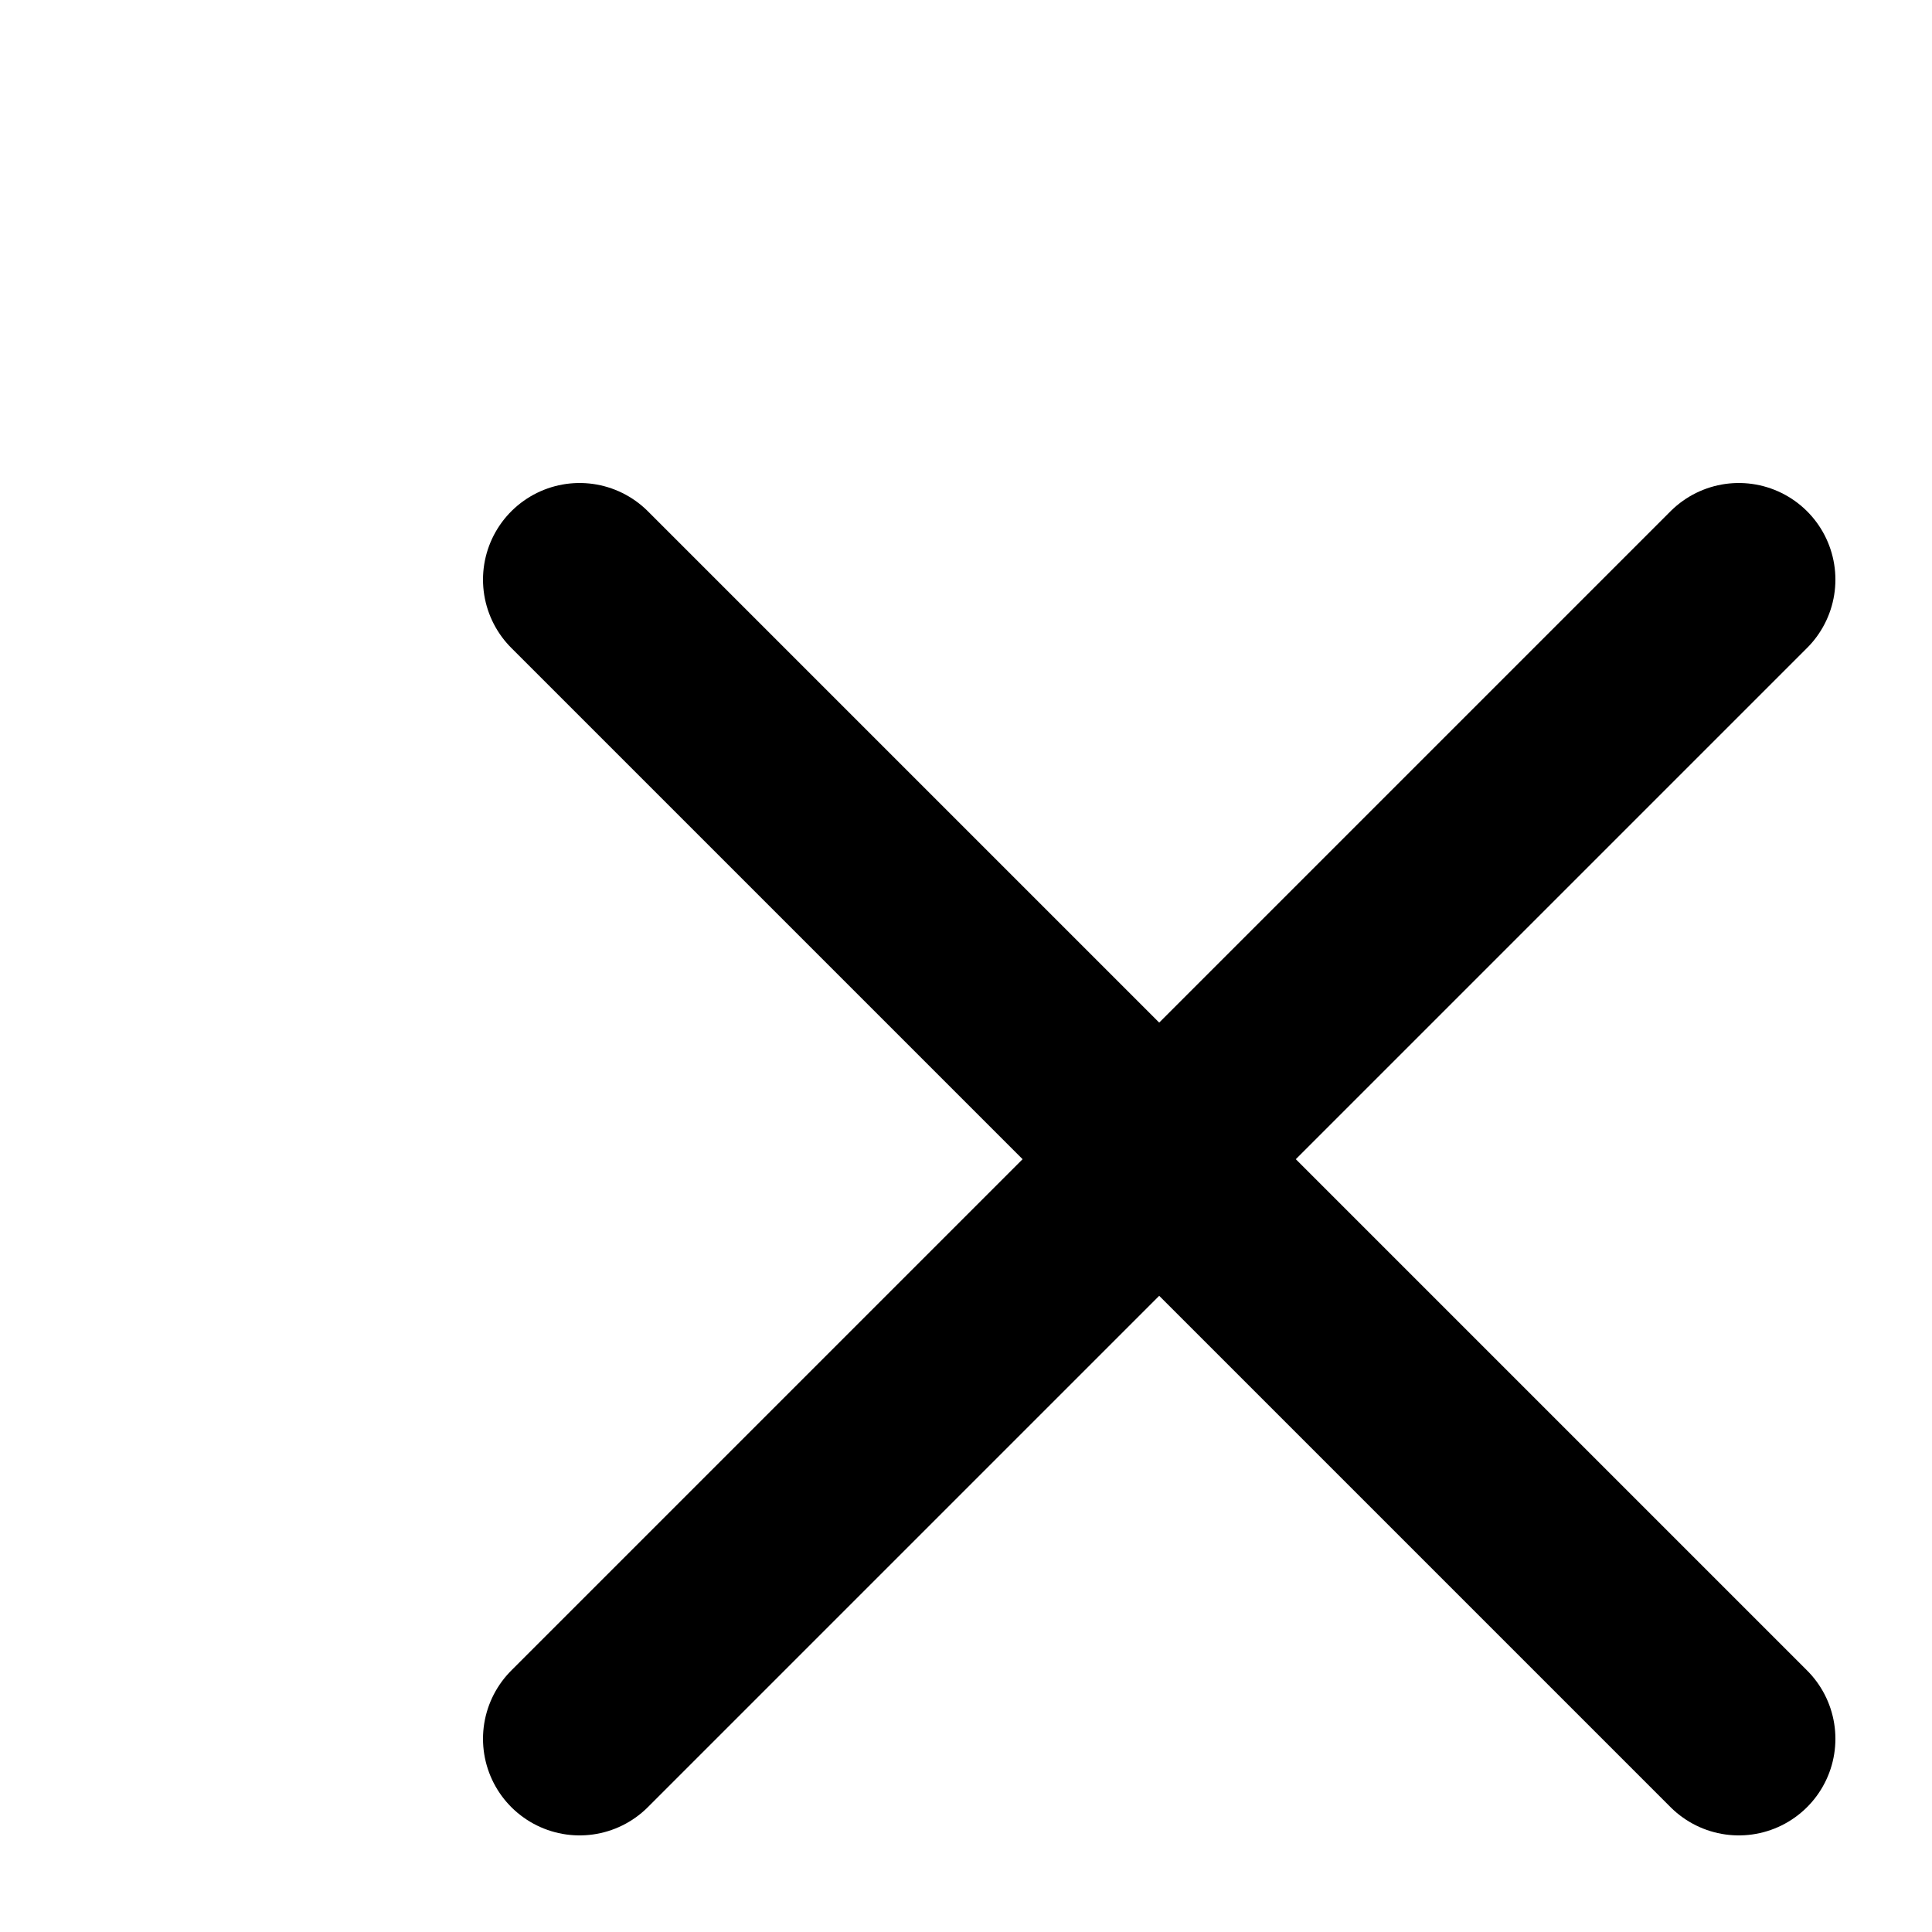
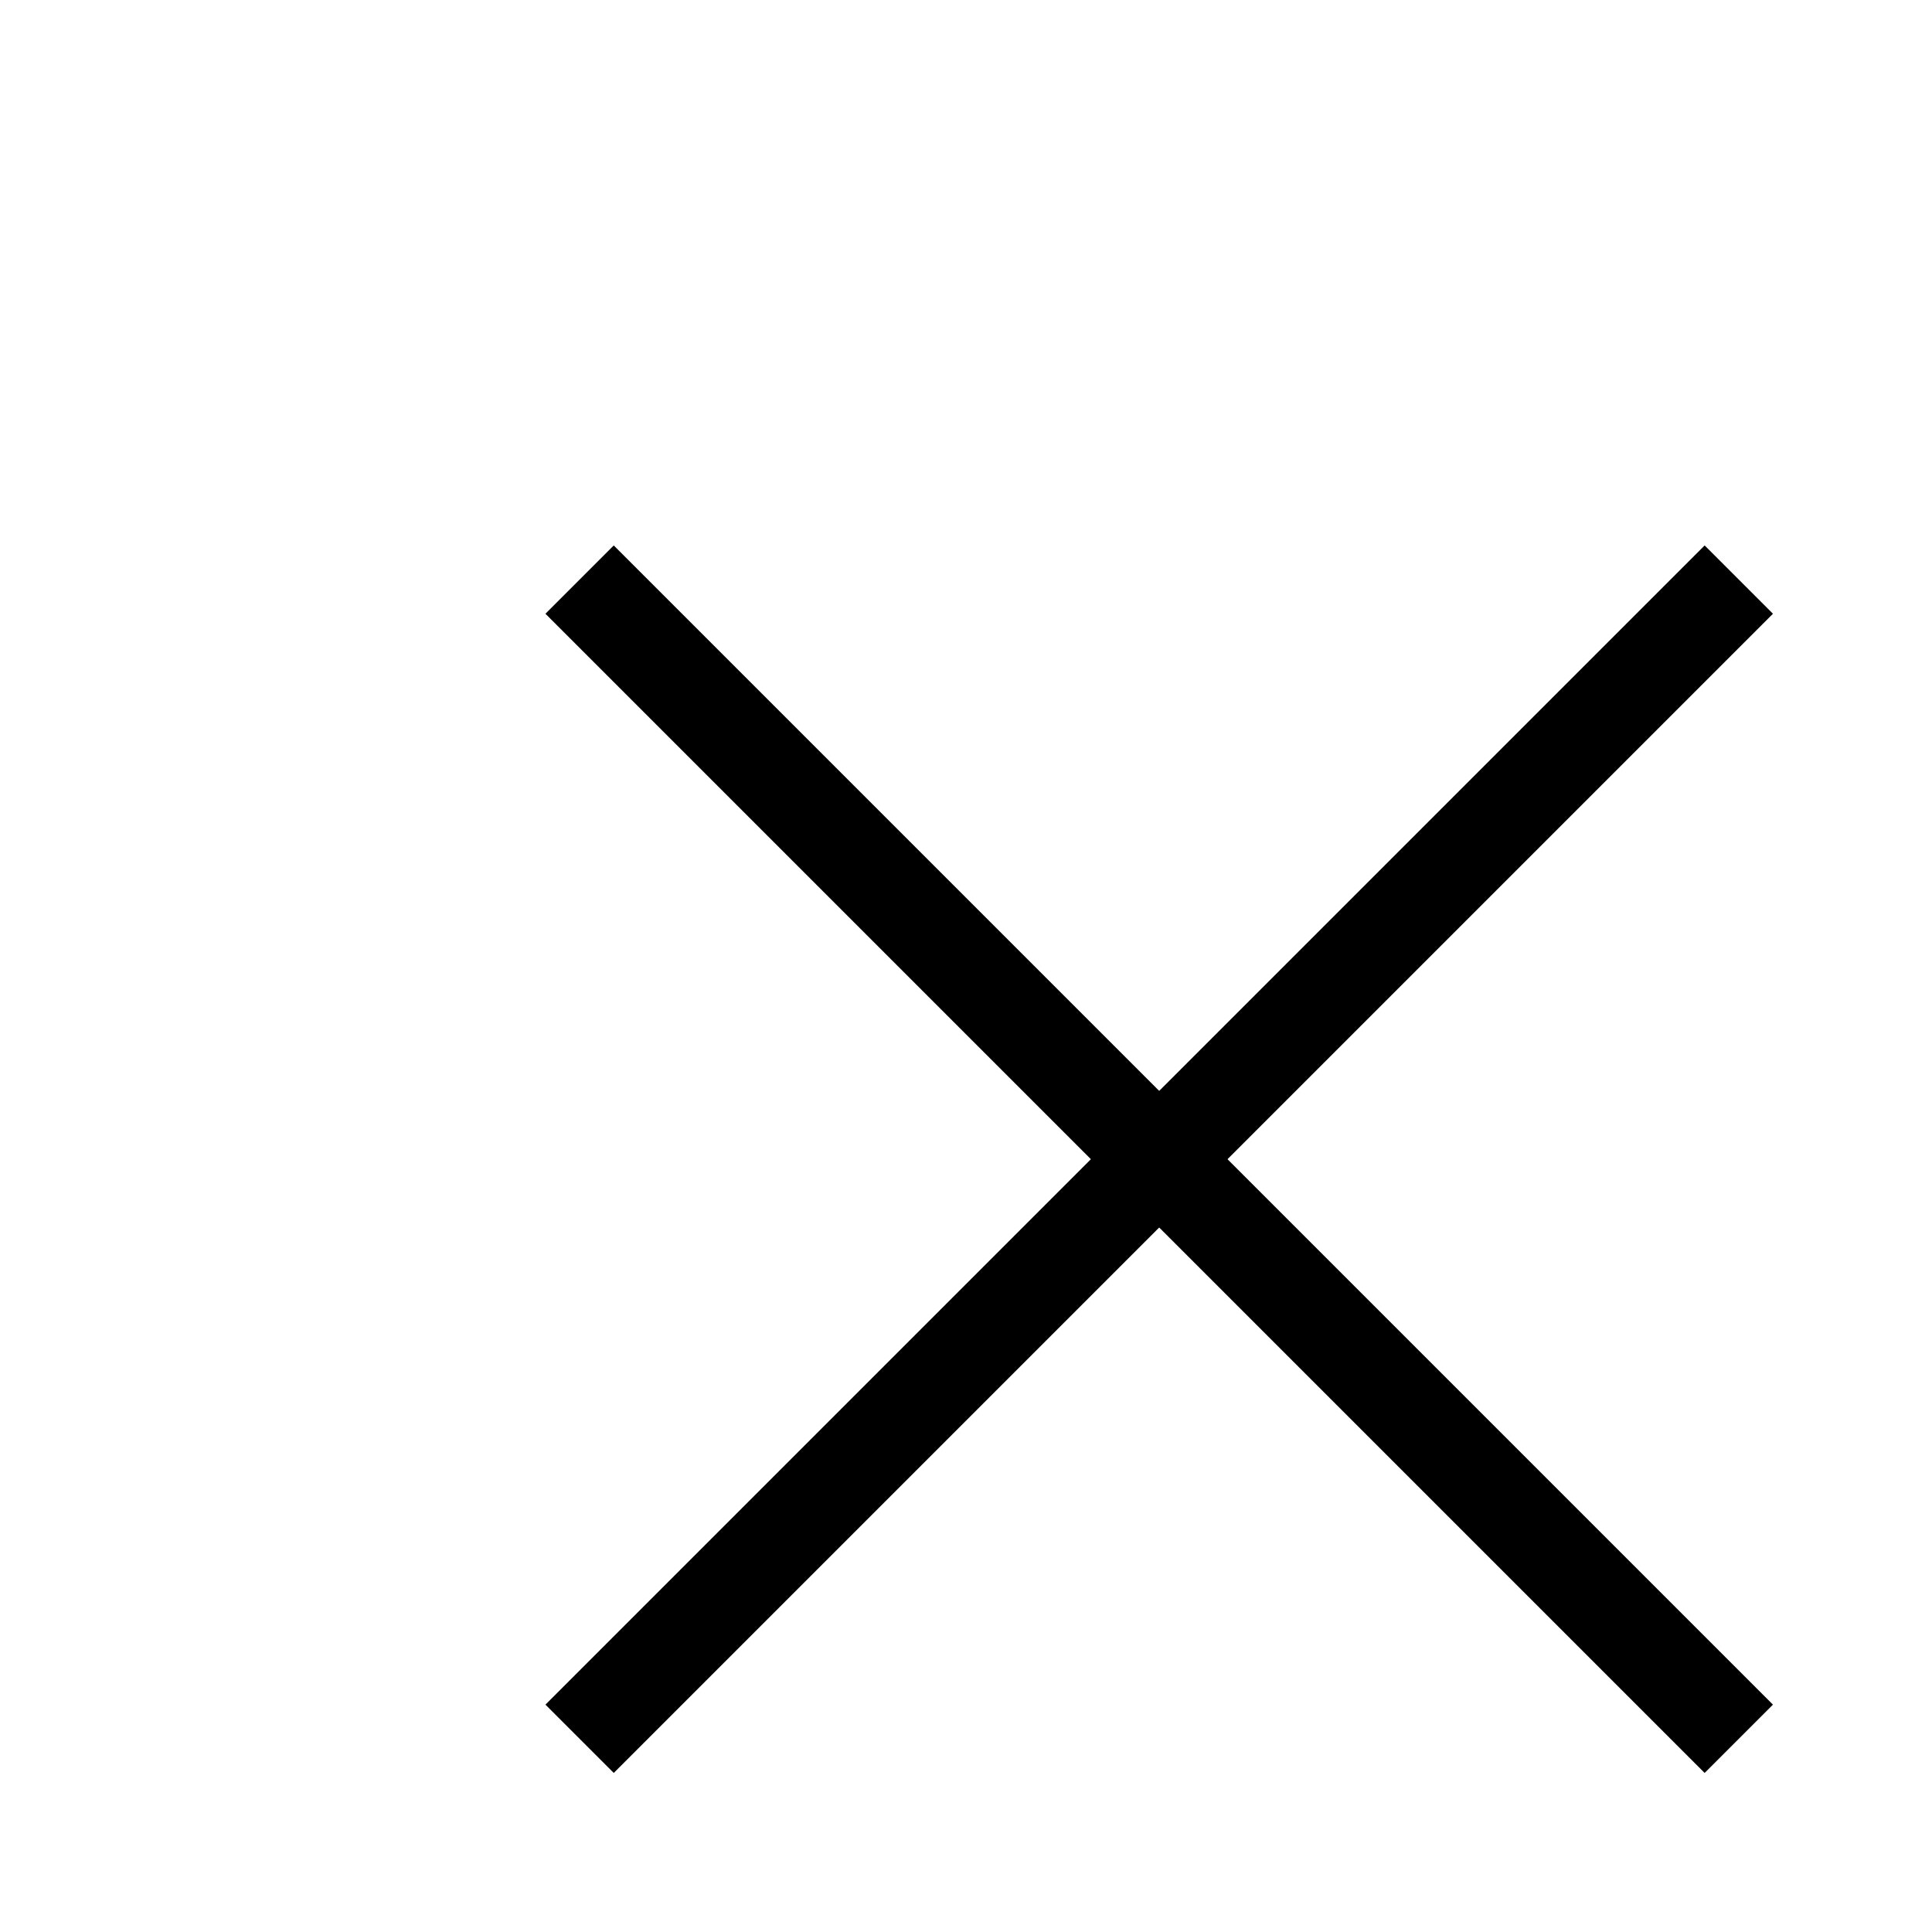
- <svg xmlns="http://www.w3.org/2000/svg" width="20" height="20" viewBox="0 0 20 20" fill="none" stroke="currentColor" stroke-width="2" stroke-linecap="round" stroke-linejoin="round" class="feather feather-x">
+ <svg xmlns="http://www.w3.org/2000/svg" width="20" height="20" viewBox="0 0 20 20" fill="none" stroke="currentColor" strokeWidth="2" strokeLinecap="round" stroke-linejoin="round" class="feather feather-x">
  <line x1="18" y1="6" x2="6" y2="18" />
  <line x1="6" y1="6" x2="18" y2="18" />
</svg>
